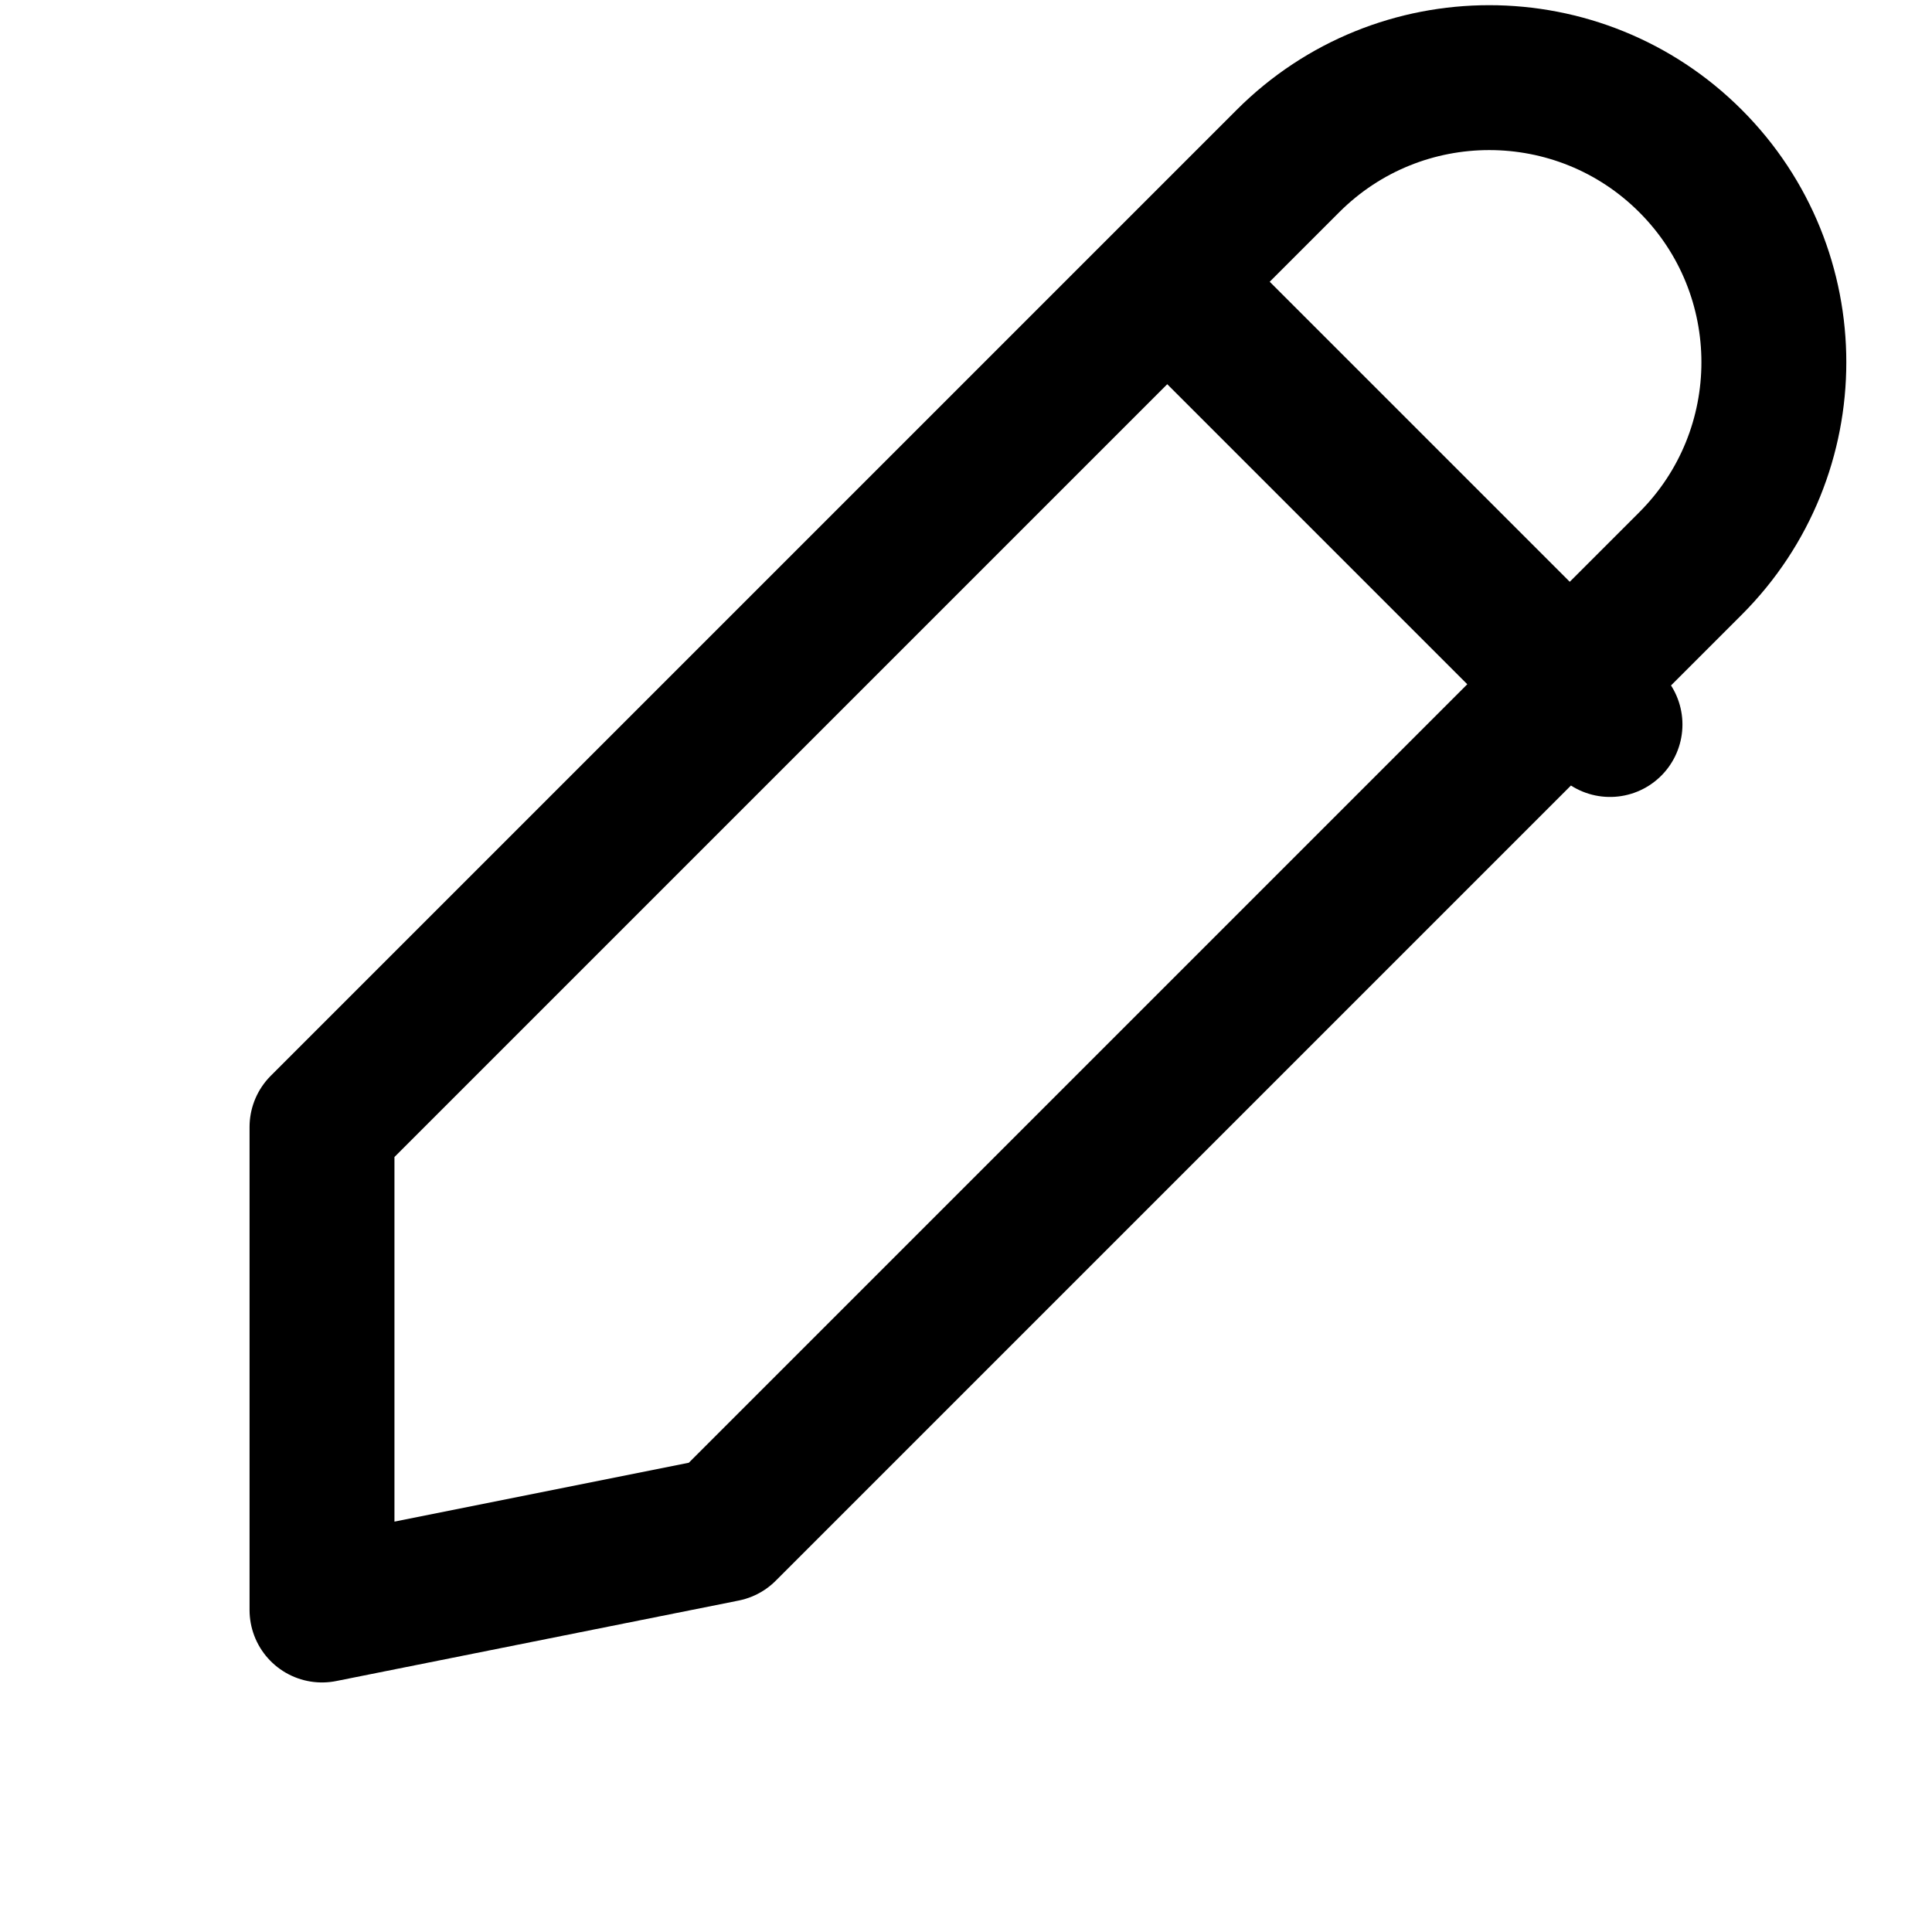
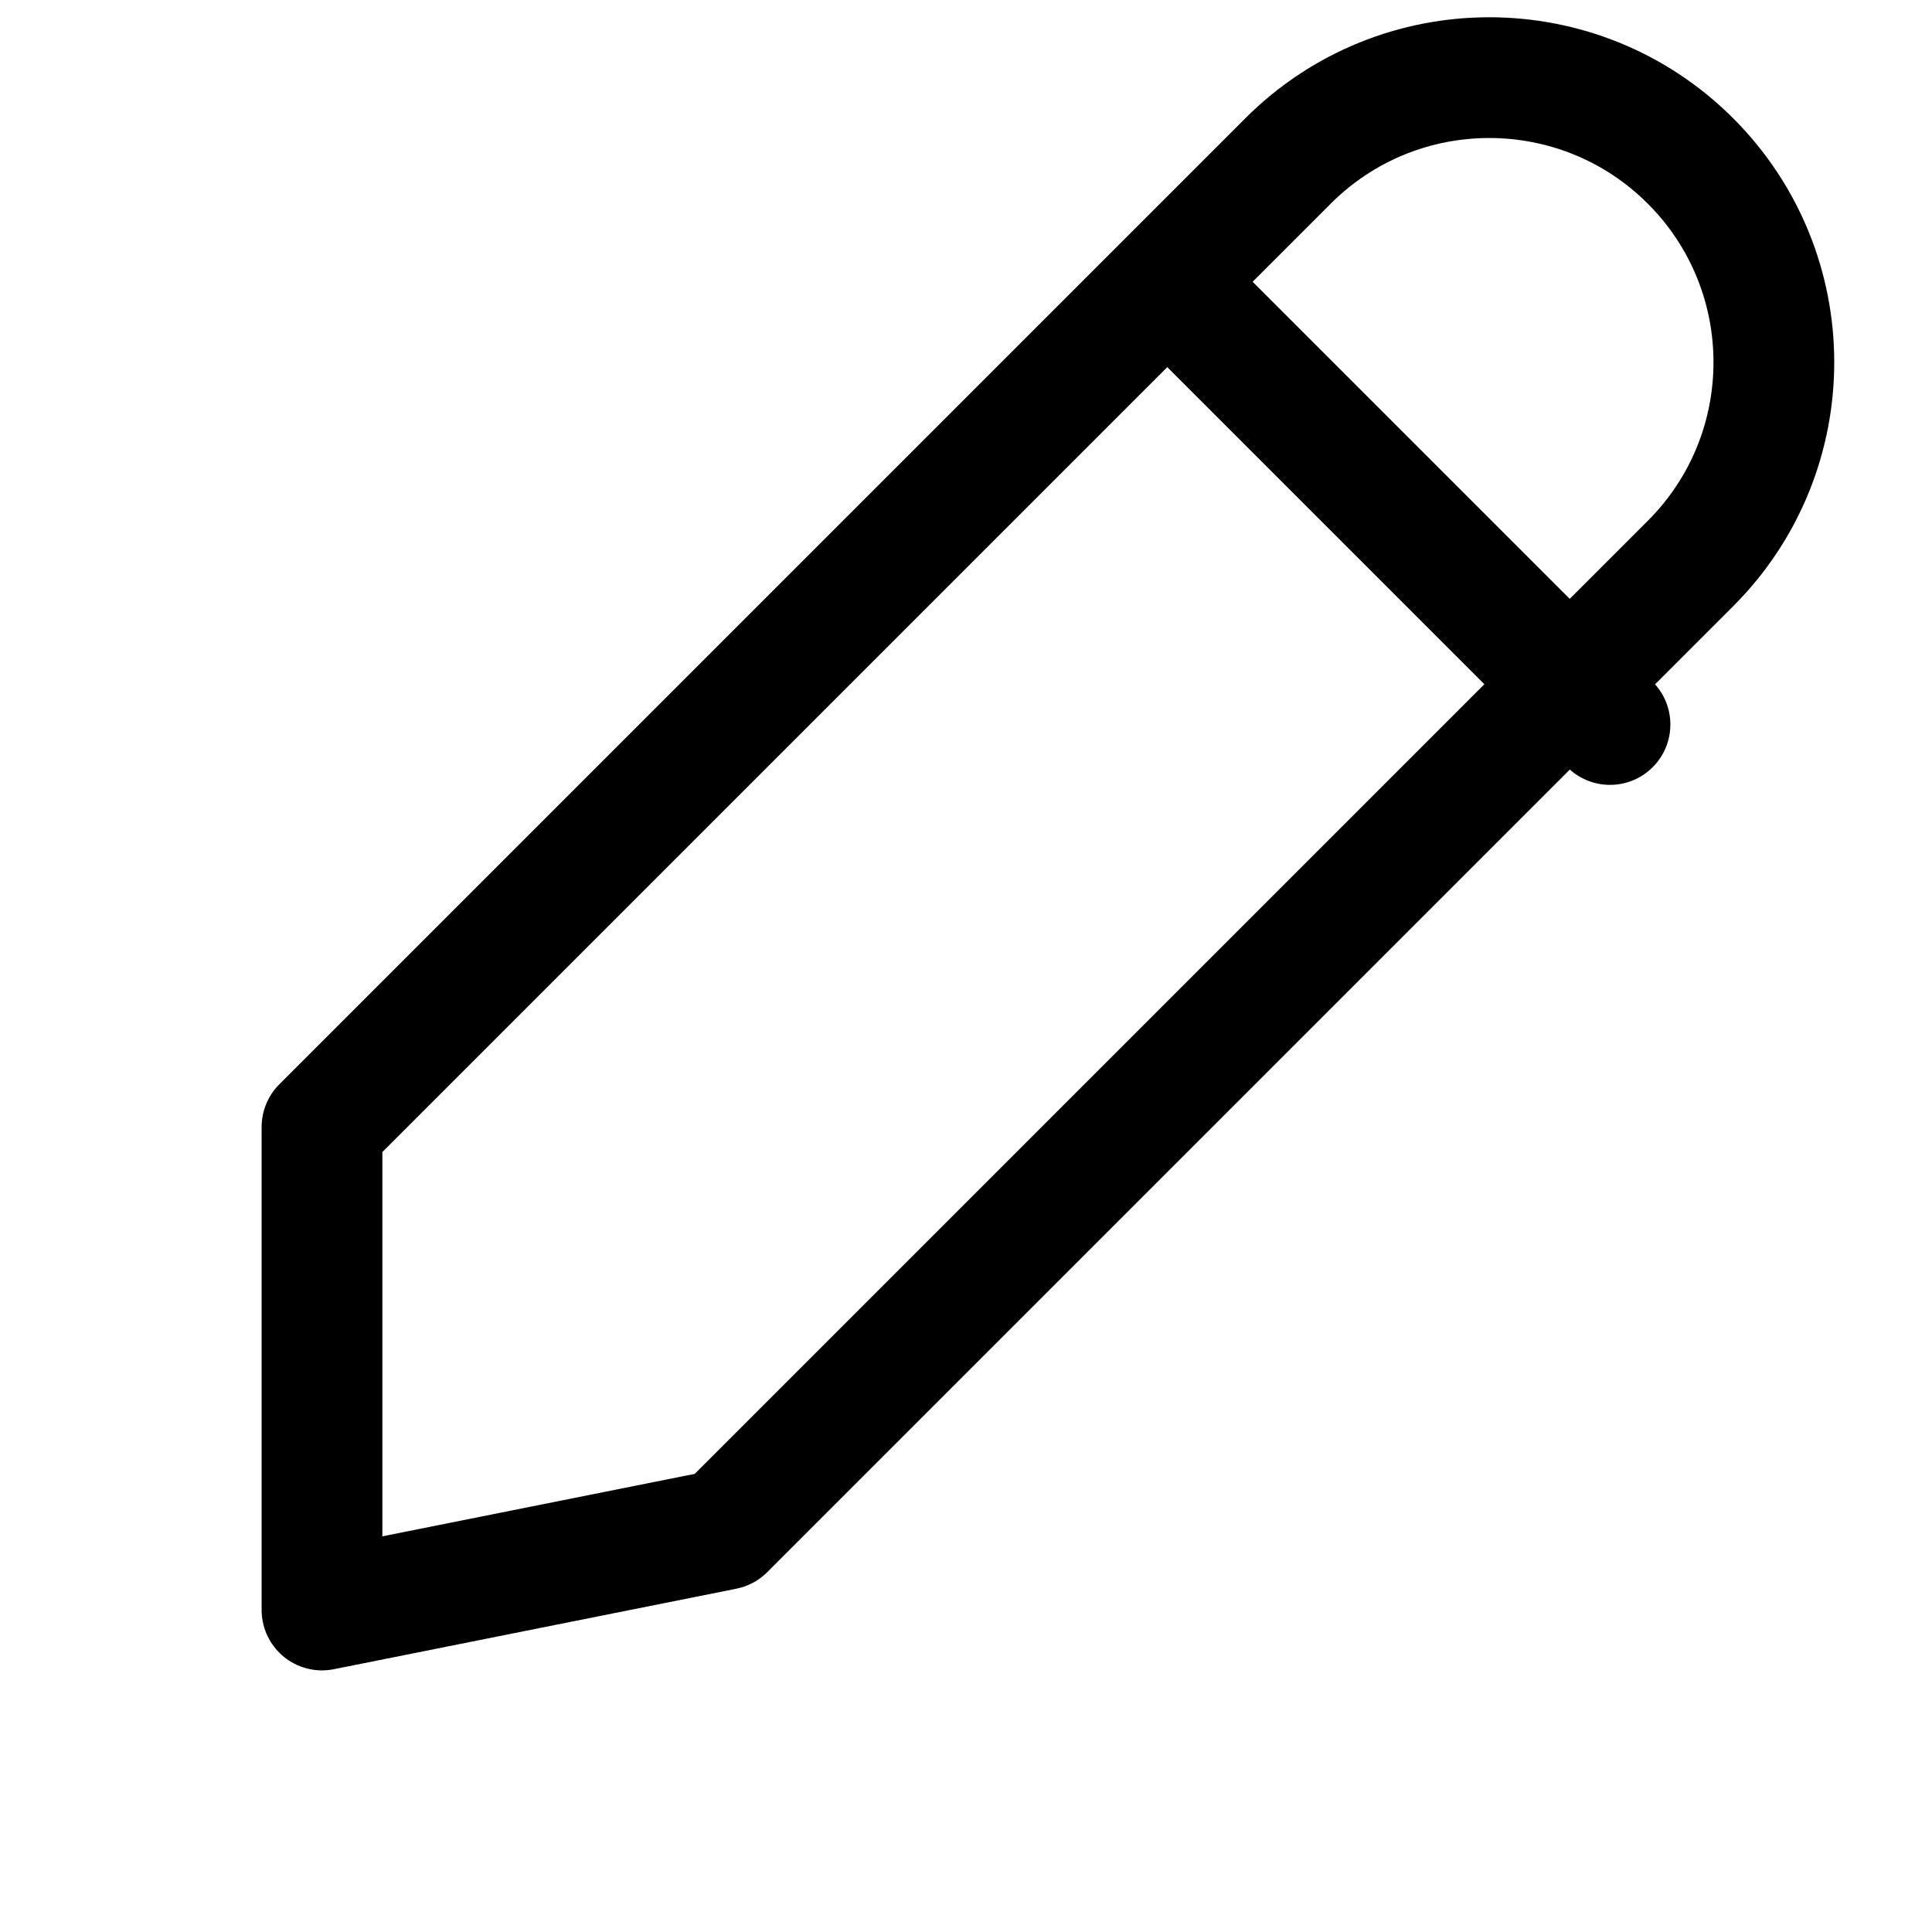
- <svg xmlns="http://www.w3.org/2000/svg" fill="none" viewBox="0 0 24 24" stroke="currentColor" stroke-width="1.8" stroke-linecap="round" stroke-linejoin="round">
+ <svg xmlns="http://www.w3.org/2000/svg" fill="none" viewBox="0 0 24 24" stroke="currentColor" stroke-width="1.5" stroke-linecap="round" stroke-linejoin="round">
  <path d="m15 4 5 5M4 20l5-1L21 7a2 2 0 0 0-5-5L4 14Z" />
</svg>
